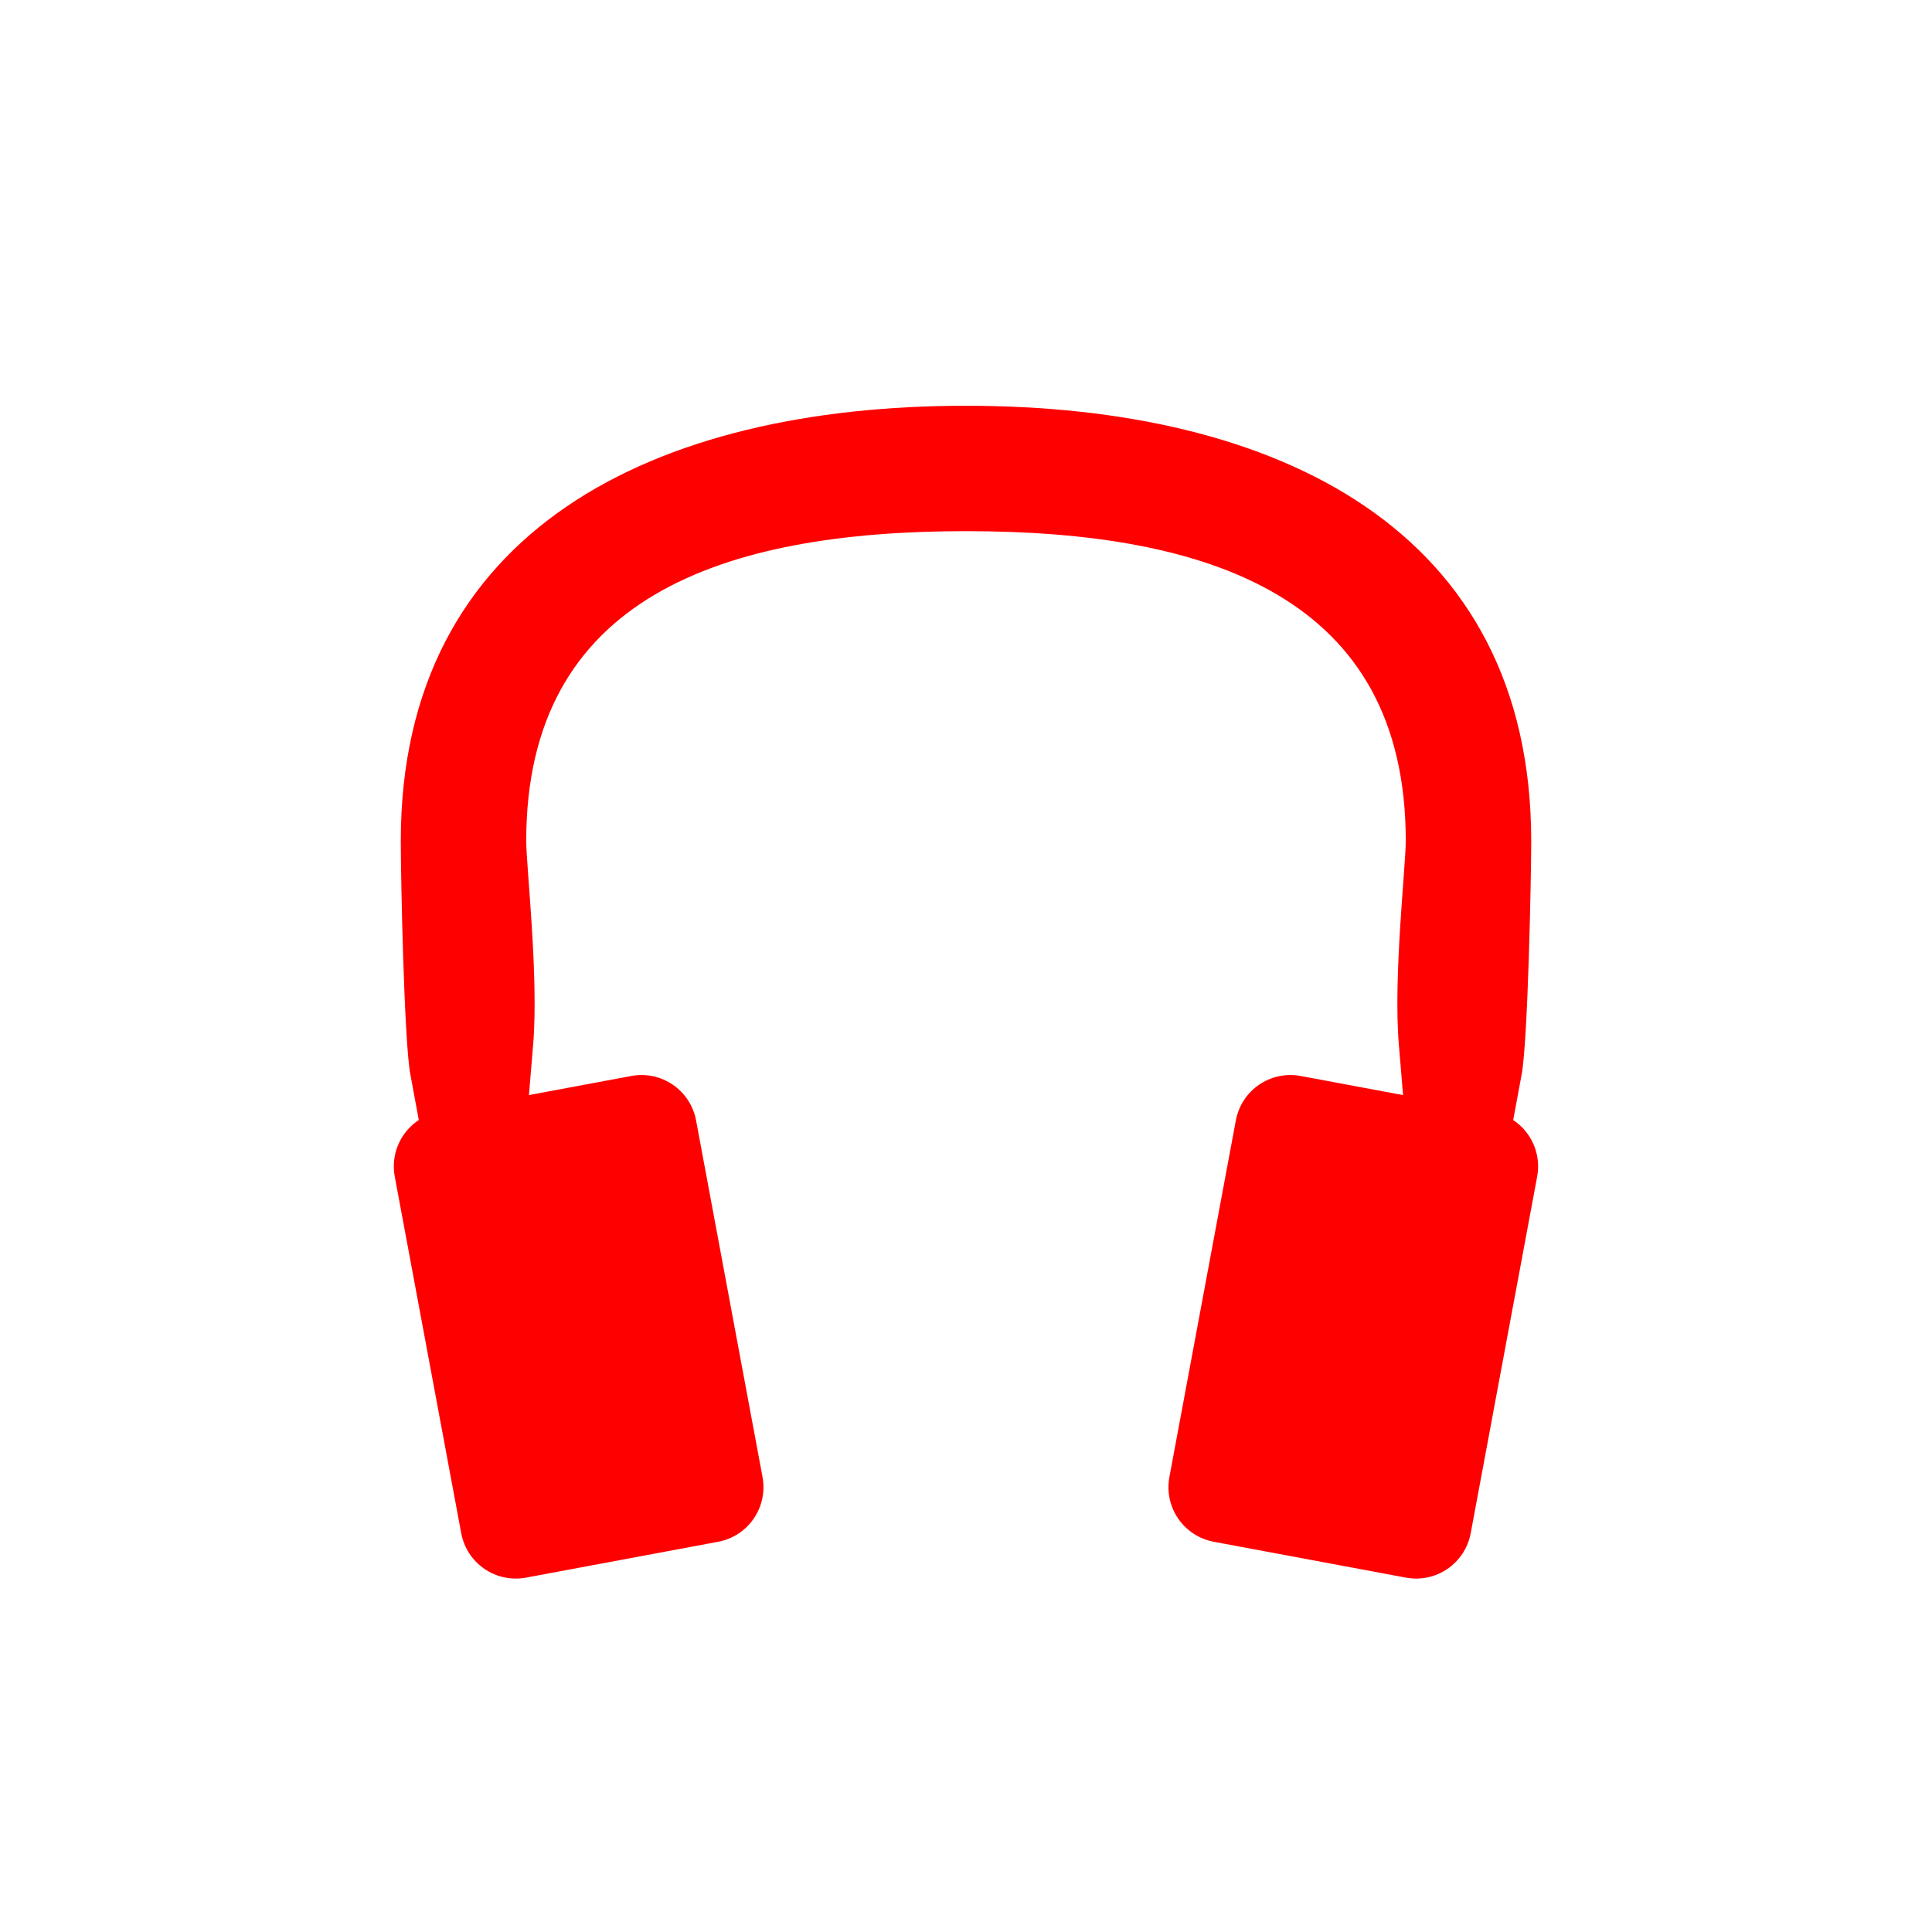
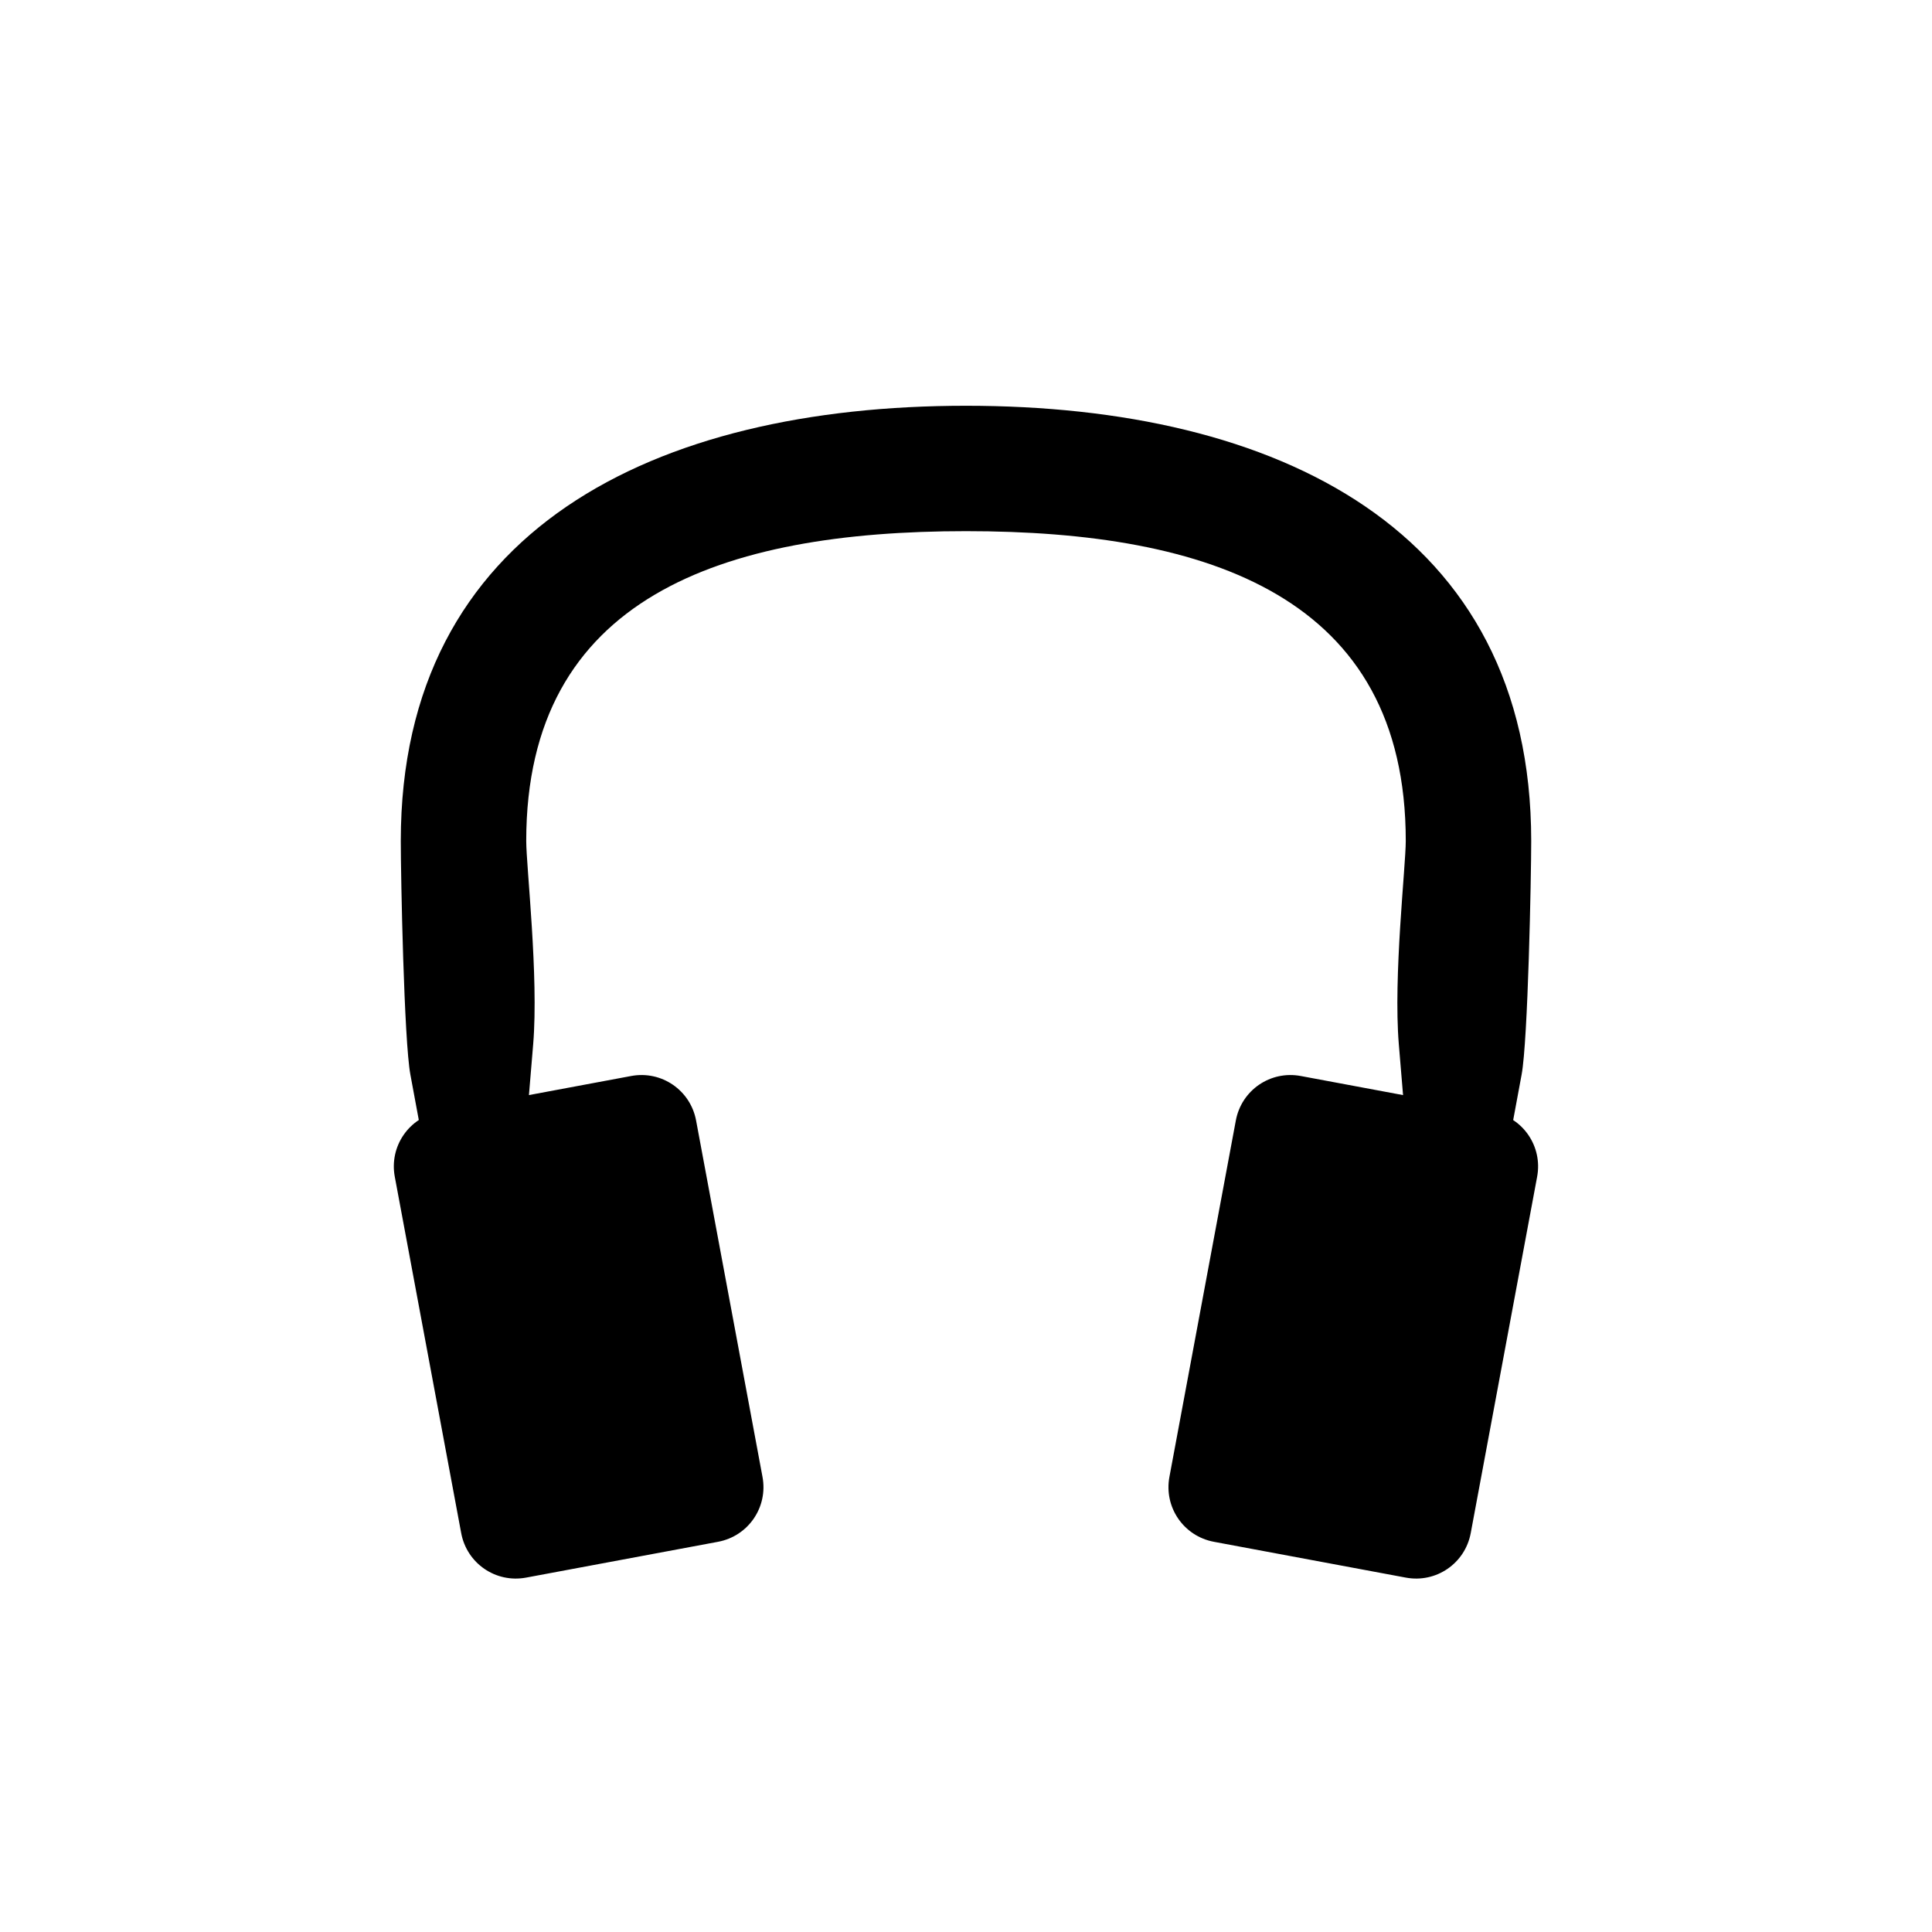
<svg xmlns="http://www.w3.org/2000/svg" width="24" height="24" version="1.1" id="svg840">
  <defs id="defs844" />
-   <g transform="matrix(.9182964 0 0 .9184822 .9804226 1.004675)" fill="#918273" stroke-width=".958" id="g838" style="fill:#ff0000">
-     <path d="m4.876 13.943 2.594-0.484c0.411-0.077 0.803 0.192 0.879 0.603l0.898 4.818c0.077 0.411-0.192 0.803-0.603 0.879l-2.594 0.484c-0.411 0.077-0.803-0.192-0.879-0.603l-0.898-4.818c-0.077-0.411 0.192-0.803 0.603-0.879z" id="path832" style="fill:#ff0000" />
-     <path d="m12 4.394c-4.213 0-7.646 1.673-7.646 5.886 0 0.482 0.044 2.704 0.13 3.161 0.365 1.985 0.742 3.968 1.131 5.949l0.53-6.361c0.076-0.914-0.094-2.406-0.094-2.749 0-3.296 2.653-4.19 5.949-4.19 3.296 0 5.949 0.894 5.949 4.19 0 0.343-0.17 1.835-0.094 2.749 0.53 6.361 0.53 6.361 0.53 6.361 0.389-1.981 0.766-3.964 1.131-5.949 0.086-0.457 0.13-2.679 0.13-3.161 0-4.213-3.432-5.886-7.646-5.886z" color="#000000" style="text-indent:0;text-transform:none;fill:#ff0000" id="path834" />
-     <path d="m19.123 13.943-2.594-0.484c-0.411-0.077-0.803 0.192-0.879 0.603l-0.898 4.818c-0.077 0.411 0.192 0.803 0.603 0.879l2.594 0.484c0.411 0.077 0.803-0.192 0.879-0.603l0.898-4.818c0.077-0.411-0.192-0.803-0.603-0.879z" id="path836" style="fill:#ff0000" />
+   <g transform="matrix(.9182964 0 0 .9184822 .9804226 1.004675)" fill="#918273" stroke-width=".958" id="g838" style="fill:#000000">
+     <path d="m4.876 13.943 2.594-0.484c0.411-0.077 0.803 0.192 0.879 0.603l0.898 4.818c0.077 0.411-0.192 0.803-0.603 0.879l-2.594 0.484c-0.411 0.077-0.803-0.192-0.879-0.603l-0.898-4.818c-0.077-0.411 0.192-0.803 0.603-0.879z" id="path832" style="fill:#000000" />
+     <path d="m12 4.394c-4.213 0-7.646 1.673-7.646 5.886 0 0.482 0.044 2.704 0.13 3.161 0.365 1.985 0.742 3.968 1.131 5.949l0.53-6.361c0.076-0.914-0.094-2.406-0.094-2.749 0-3.296 2.653-4.19 5.949-4.19 3.296 0 5.949 0.894 5.949 4.19 0 0.343-0.17 1.835-0.094 2.749 0.53 6.361 0.53 6.361 0.53 6.361 0.389-1.981 0.766-3.964 1.131-5.949 0.086-0.457 0.13-2.679 0.13-3.161 0-4.213-3.432-5.886-7.646-5.886z" color="#000000" style="text-indent:0;text-transform:none;fill:#000000" id="path834" />
+     <path d="m19.123 13.943-2.594-0.484c-0.411-0.077-0.803 0.192-0.879 0.603l-0.898 4.818c-0.077 0.411 0.192 0.803 0.603 0.879l2.594 0.484c0.411 0.077 0.803-0.192 0.879-0.603l0.898-4.818c0.077-0.411-0.192-0.803-0.603-0.879z" id="path836" style="fill:#000000" />
  </g>
</svg>
